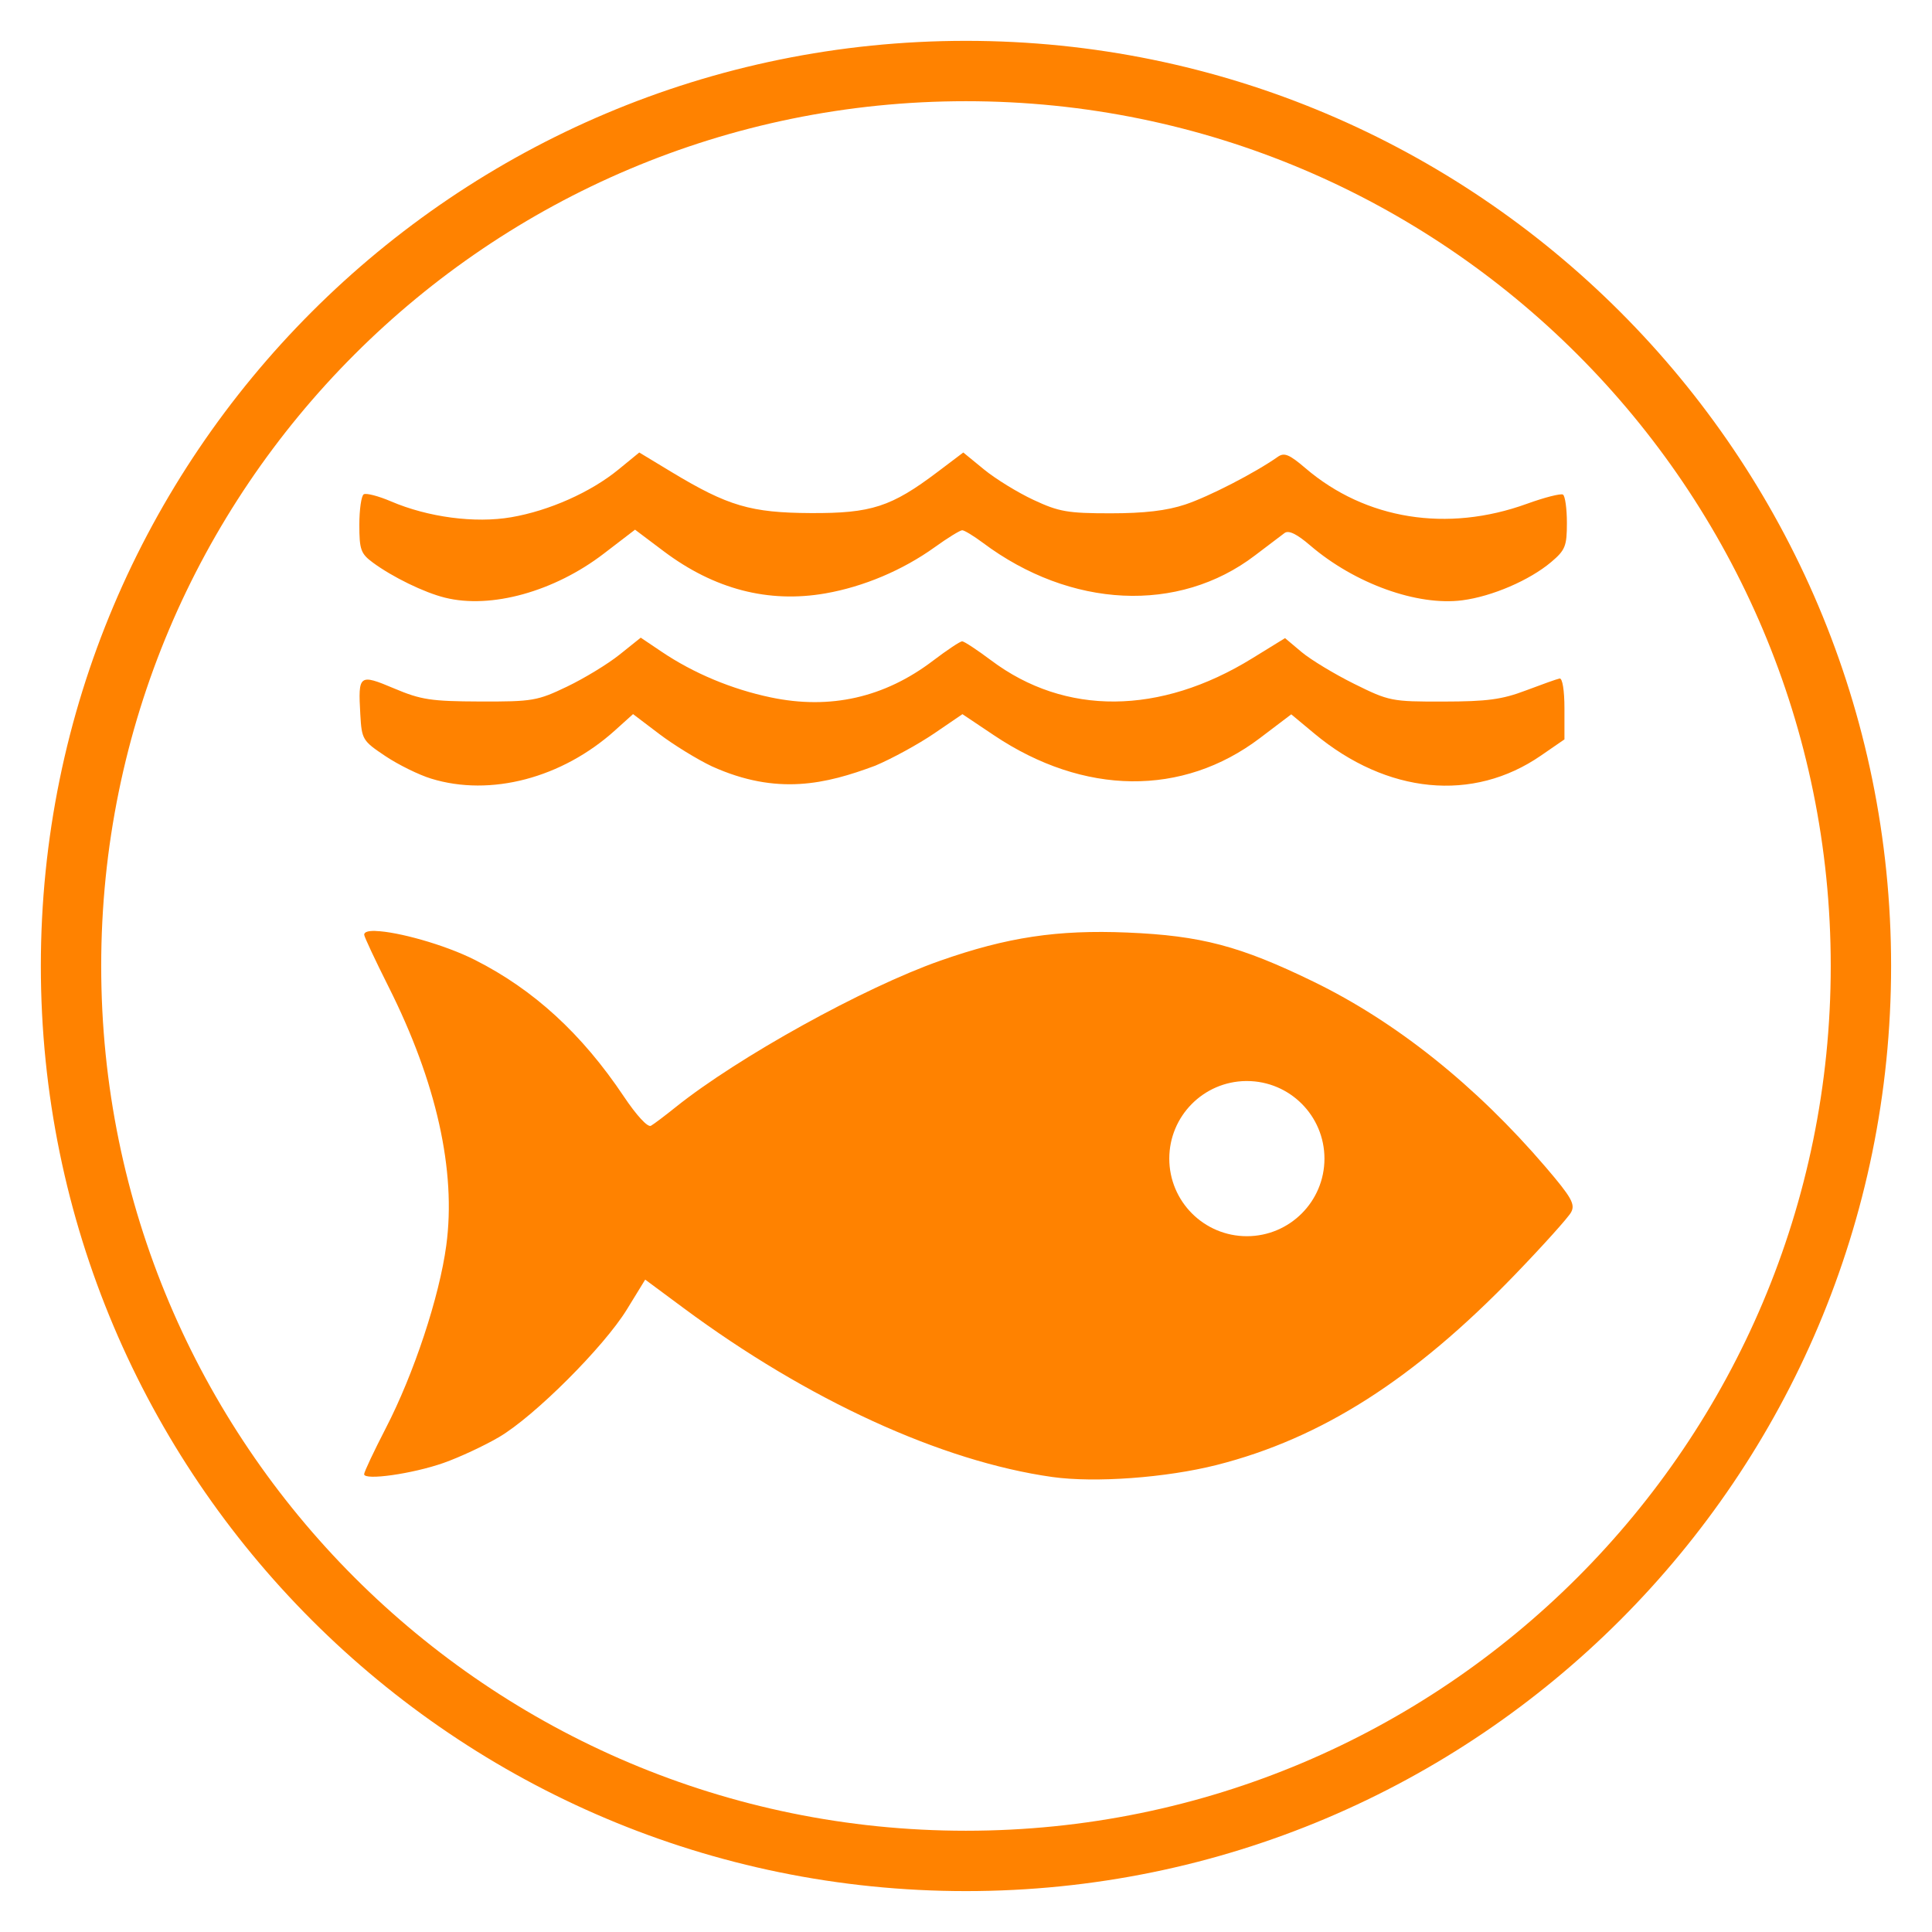
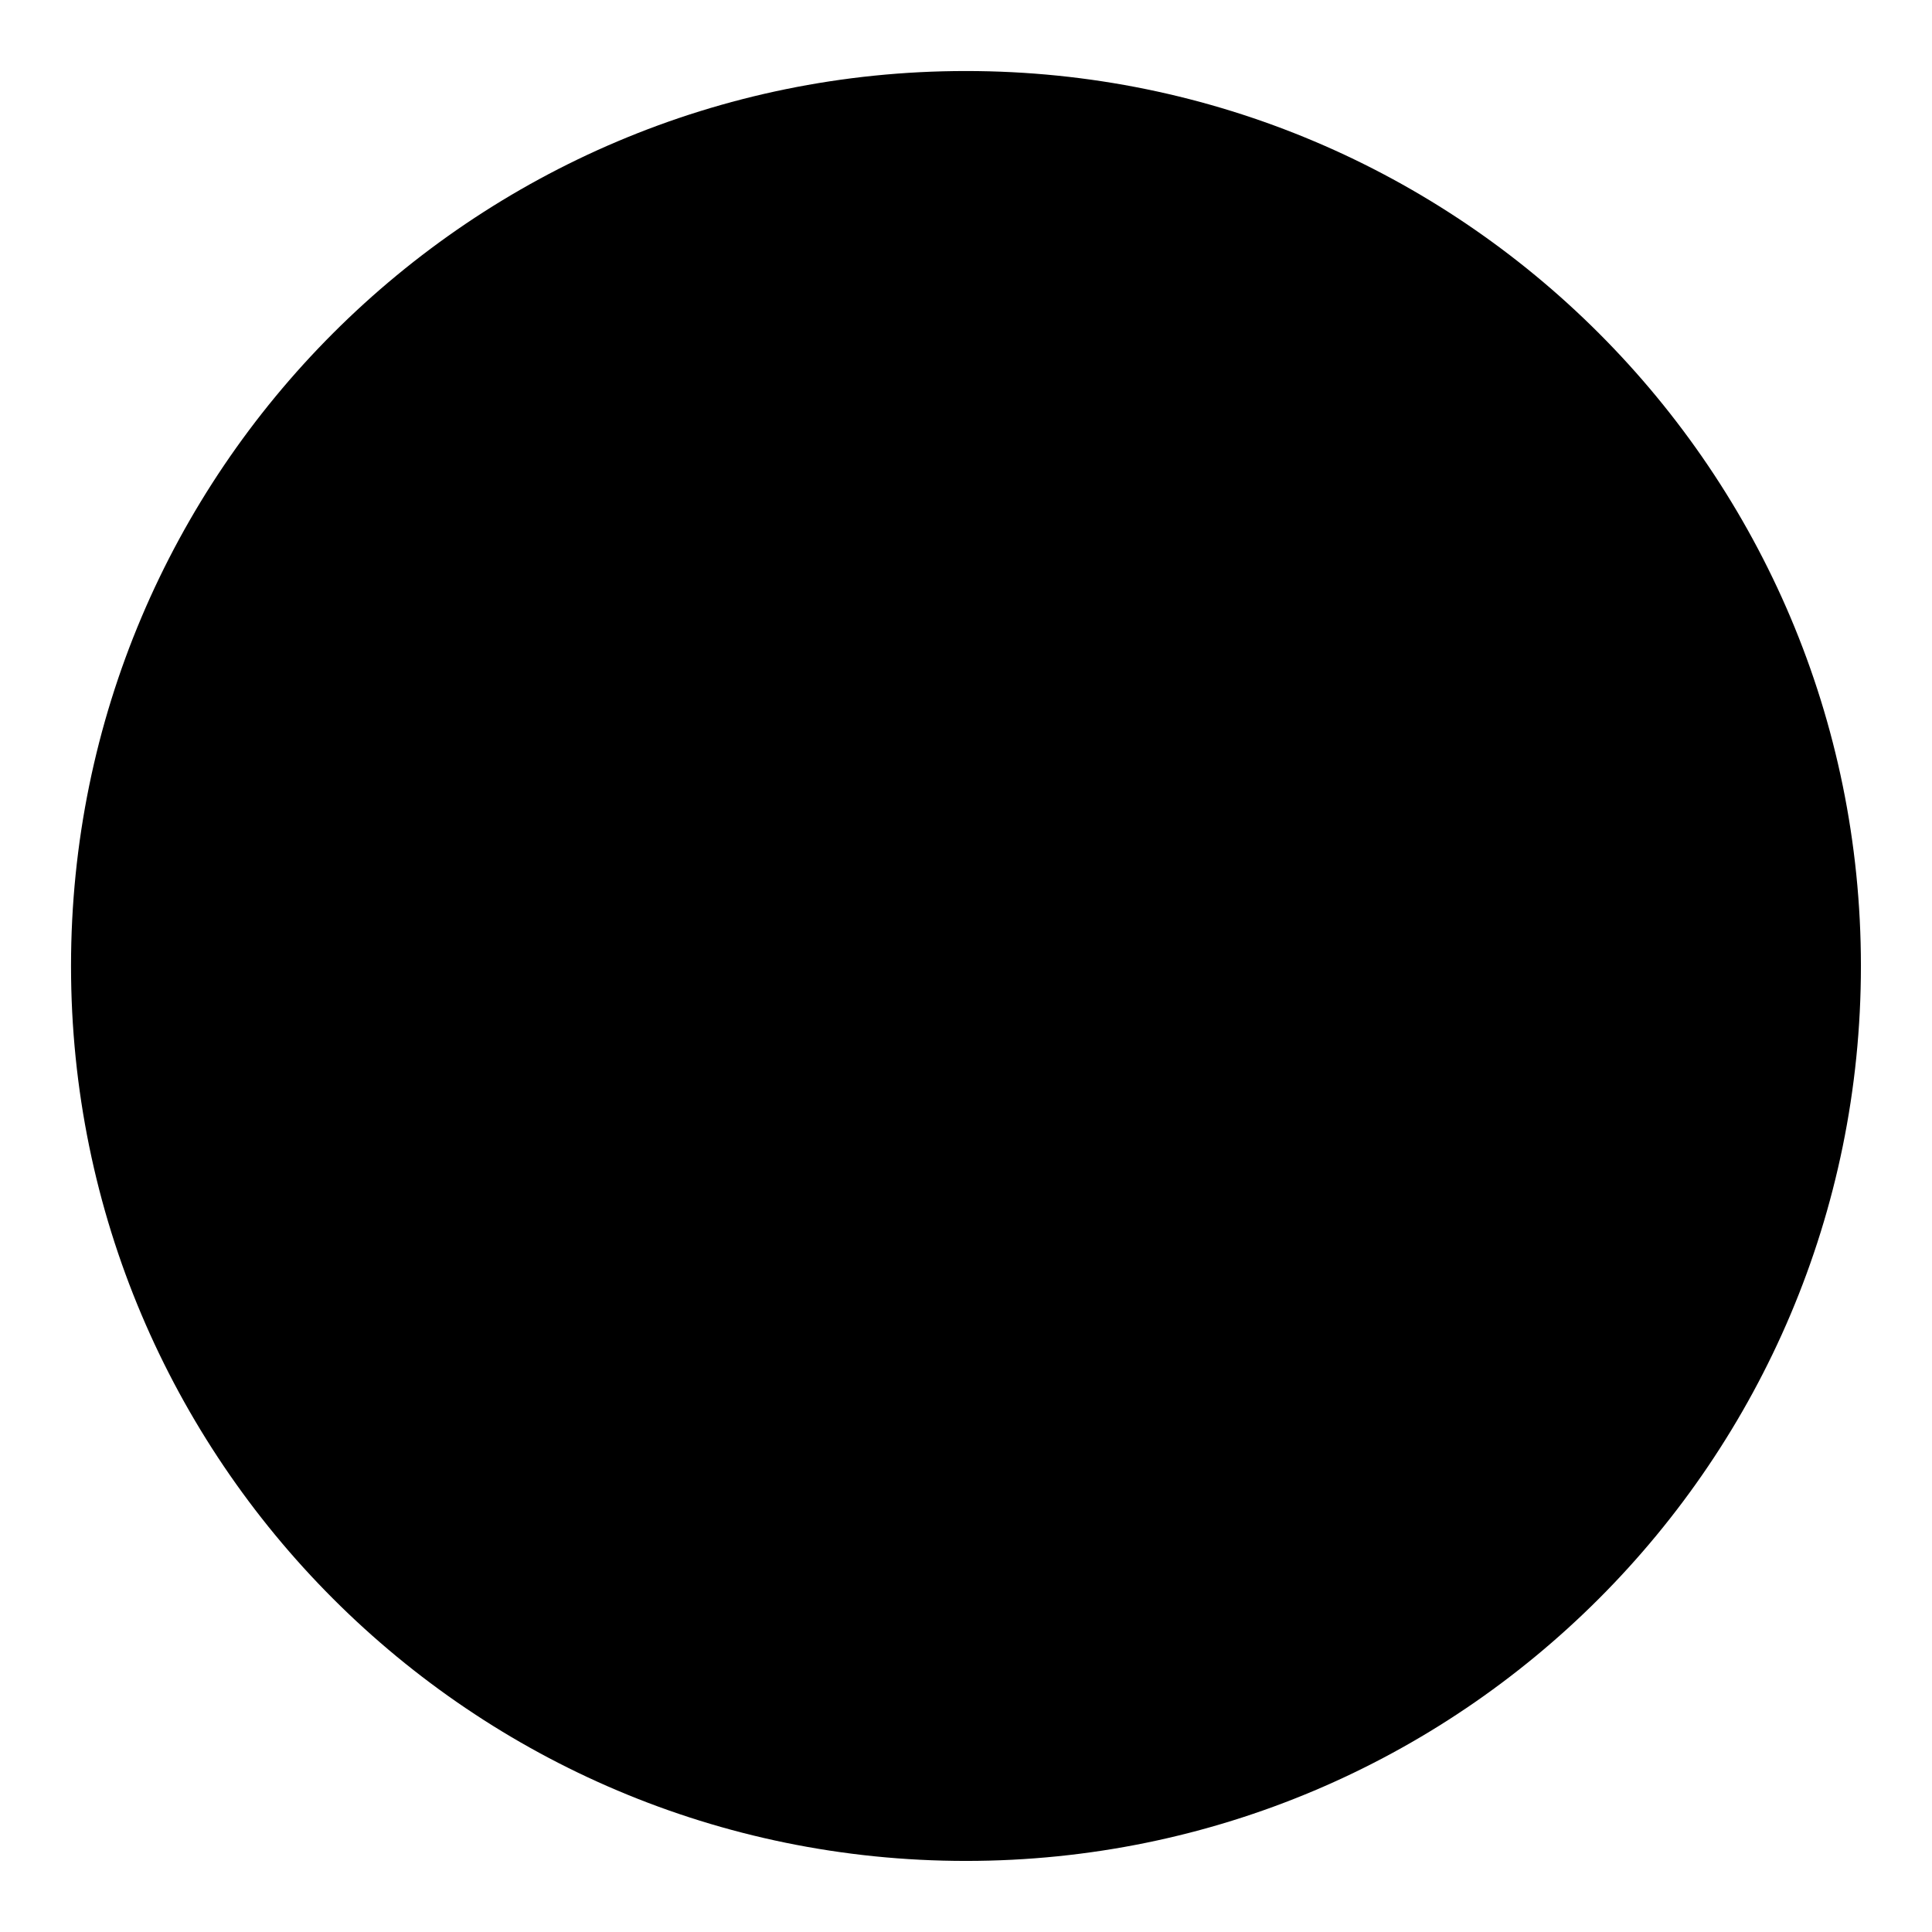
- <svg xmlns="http://www.w3.org/2000/svg" width="128" height="128" viewBox="0 0 33.867 33.867" version="1.1" id="svg8">
-   <defs id="defs2" />
-   <g id="layer1">
-     <circle style="fill:none;stroke:#ff8200;stroke-width:1.058;stroke-linecap:round;stroke-miterlimit:4;stroke-dasharray:none;stroke-opacity:1" id="path833" cx="16.933" cy="16.933" r="15.688" />
-     <path id="path2098" style="opacity:1;fill:#ff8200;fill-opacity:1;stroke-width:0.085" d="m 16.886,7.932 -0.45,0.34 c -0.813,0.614 -1.162,0.727 -2.221,0.722 -1.054,-0.005 -1.454,-0.123 -2.442,-0.719 L 11.206,7.932 10.842,8.23 C 10.356,8.628 9.627,8.953 8.961,9.067 8.325,9.176 7.503,9.067 6.854,8.789 6.634,8.695 6.418,8.639 6.376,8.665 c -0.042,0.026 -0.077,0.267 -0.077,0.535 0,0.434 0.026,0.506 0.236,0.661 0.344,0.254 0.901,0.526 1.266,0.616 0.806,0.201 1.915,-0.106 2.783,-0.772 l 0.548,-0.42 0.505,0.38 c 0.884,0.664 1.831,0.911 2.831,0.737 0.67,-0.117 1.355,-0.406 1.919,-0.811 0.226,-0.163 0.443,-0.296 0.48,-0.296 0.037,0 0.199,0.098 0.36,0.218 1.542,1.155 3.433,1.244 4.77,0.225 0.228,-0.174 0.462,-0.351 0.52,-0.394 0.072,-0.054 0.215,0.015 0.452,0.219 0.78,0.668 1.875,1.062 2.664,0.96 0.523,-0.068 1.18,-0.351 1.559,-0.671 0.247,-0.209 0.275,-0.279 0.275,-0.686 0,-0.249 -0.031,-0.472 -0.069,-0.496 -0.038,-0.023 -0.322,0.049 -0.631,0.161 -1.398,0.507 -2.83,0.277 -3.883,-0.624 -0.283,-0.242 -0.372,-0.279 -0.485,-0.199 -0.399,0.281 -1.209,0.698 -1.62,0.835 -0.327,0.109 -0.718,0.155 -1.313,0.155 -0.749,0 -0.905,-0.027 -1.349,-0.235 C 17.84,8.634 17.45,8.394 17.25,8.23 Z m -5.654,3.246 -0.371,0.297 c -0.204,0.164 -0.619,0.416 -0.921,0.561 -0.519,0.249 -0.605,0.264 -1.524,0.261 -0.86,-0.003 -1.036,-0.03 -1.507,-0.229 -0.614,-0.259 -0.633,-0.245 -0.593,0.454 0.025,0.441 0.039,0.464 0.438,0.731 0.227,0.152 0.588,0.33 0.804,0.396 1.041,0.321 2.297,-0.01 3.225,-0.848 l 0.314,-0.283 0.459,0.348 c 0.252,0.191 0.668,0.447 0.924,0.568 1.142,0.516 1.998,0.311 2.863,-0.012 0.294,-0.124 0.758,-0.378 1.031,-0.564 l 0.497,-0.339 0.551,0.369 c 1.579,1.059 3.307,1.078 4.663,0.051 l 0.55,-0.417 0.405,0.337 c 1.276,1.062 2.78,1.208 3.972,0.386 l 0.412,-0.284 v -0.542 c 0,-0.316 -0.035,-0.534 -0.085,-0.525 -0.047,0.009 -0.313,0.104 -0.593,0.21 -0.416,0.158 -0.678,0.193 -1.443,0.194 -0.91,0.002 -0.953,-0.007 -1.566,-0.311 -0.347,-0.172 -0.761,-0.423 -0.921,-0.557 l -0.29,-0.244 -0.578,0.356 c -1.614,0.995 -3.278,1.008 -4.575,0.033 -0.244,-0.183 -0.472,-0.333 -0.507,-0.333 -0.035,0 -0.265,0.153 -0.511,0.34 -0.851,0.647 -1.802,0.862 -2.844,0.643 -0.684,-0.143 -1.357,-0.425 -1.915,-0.802 z m -4.646,5.141 c -0.126,-0.004 -0.202,0.016 -0.202,0.066 3.6e-4,0.035 0.192,0.444 0.426,0.91 0.842,1.675 1.189,3.231 1.013,4.537 -0.121,0.901 -0.568,2.251 -1.06,3.203 -0.209,0.405 -0.38,0.768 -0.38,0.807 0,0.114 0.846,-0.006 1.391,-0.197 0.276,-0.097 0.714,-0.301 0.973,-0.453 0.619,-0.363 1.838,-1.58 2.242,-2.238 l 0.321,-0.523 0.672,0.498 c 2.175,1.613 4.525,2.689 6.464,2.962 0.749,0.105 1.994,0.014 2.883,-0.211 1.833,-0.465 3.453,-1.498 5.22,-3.328 0.497,-0.515 0.943,-1.011 0.992,-1.102 0.075,-0.14 0.008,-0.26 -0.445,-0.79 -1.226,-1.432 -2.622,-2.547 -4.071,-3.252 -1.285,-0.625 -1.972,-0.807 -3.264,-0.861 -1.226,-0.051 -2.106,0.081 -3.283,0.495 -1.334,0.469 -3.542,1.691 -4.633,2.565 -0.186,0.149 -0.381,0.297 -0.434,0.327 -0.056,0.033 -0.251,-0.178 -0.476,-0.514 C 10.2,18.122 9.356,17.348 8.325,16.827 7.786,16.555 6.963,16.331 6.586,16.32 Z m 15.253,2.631 a 1.36,1.36 0 0 1 0.018,0 1.36,1.36 0 0 1 1.36,1.36 1.36,1.36 0 0 1 -1.36,1.36 1.36,1.36 0 0 1 -1.36,-1.36 1.36,1.36 0 0 1 1.342,-1.36 z" />
+ <svg xmlns="http://www.w3.org/2000/svg" width="128" height="128" viewBox="0 0 33.867 33.867" version="1.1">
+   <g>
+     <circle class="sdg-circle" cx="16.933" cy="16.933" r="15.688" />
+     <path class="sdg-drawing" d="m 16.886,7.932 -0.45,0.34 c -0.813,0.614 -1.162,0.727 -2.221,0.722 -1.054,-0.005 -1.454,-0.123 -2.442,-0.719 L 11.206,7.932 10.842,8.23 C 10.356,8.628 9.627,8.953 8.961,9.067 8.325,9.176 7.503,9.067 6.854,8.789 6.634,8.695 6.418,8.639 6.376,8.665 c -0.042,0.026 -0.077,0.267 -0.077,0.535 0,0.434 0.026,0.506 0.236,0.661 0.344,0.254 0.901,0.526 1.266,0.616 0.806,0.201 1.915,-0.106 2.783,-0.772 l 0.548,-0.42 0.505,0.38 c 0.884,0.664 1.831,0.911 2.831,0.737 0.67,-0.117 1.355,-0.406 1.919,-0.811 0.226,-0.163 0.443,-0.296 0.48,-0.296 0.037,0 0.199,0.098 0.36,0.218 1.542,1.155 3.433,1.244 4.77,0.225 0.228,-0.174 0.462,-0.351 0.52,-0.394 0.072,-0.054 0.215,0.015 0.452,0.219 0.78,0.668 1.875,1.062 2.664,0.96 0.523,-0.068 1.18,-0.351 1.559,-0.671 0.247,-0.209 0.275,-0.279 0.275,-0.686 0,-0.249 -0.031,-0.472 -0.069,-0.496 -0.038,-0.023 -0.322,0.049 -0.631,0.161 -1.398,0.507 -2.83,0.277 -3.883,-0.624 -0.283,-0.242 -0.372,-0.279 -0.485,-0.199 -0.399,0.281 -1.209,0.698 -1.62,0.835 -0.327,0.109 -0.718,0.155 -1.313,0.155 -0.749,0 -0.905,-0.027 -1.349,-0.235 C 17.84,8.634 17.45,8.394 17.25,8.23 Z m -5.654,3.246 -0.371,0.297 c -0.204,0.164 -0.619,0.416 -0.921,0.561 -0.519,0.249 -0.605,0.264 -1.524,0.261 -0.86,-0.003 -1.036,-0.03 -1.507,-0.229 -0.614,-0.259 -0.633,-0.245 -0.593,0.454 0.025,0.441 0.039,0.464 0.438,0.731 0.227,0.152 0.588,0.33 0.804,0.396 1.041,0.321 2.297,-0.01 3.225,-0.848 l 0.314,-0.283 0.459,0.348 c 0.252,0.191 0.668,0.447 0.924,0.568 1.142,0.516 1.998,0.311 2.863,-0.012 0.294,-0.124 0.758,-0.378 1.031,-0.564 l 0.497,-0.339 0.551,0.369 c 1.579,1.059 3.307,1.078 4.663,0.051 l 0.55,-0.417 0.405,0.337 c 1.276,1.062 2.78,1.208 3.972,0.386 l 0.412,-0.284 v -0.542 c 0,-0.316 -0.035,-0.534 -0.085,-0.525 -0.047,0.009 -0.313,0.104 -0.593,0.21 -0.416,0.158 -0.678,0.193 -1.443,0.194 -0.91,0.002 -0.953,-0.007 -1.566,-0.311 -0.347,-0.172 -0.761,-0.423 -0.921,-0.557 l -0.29,-0.244 -0.578,0.356 c -1.614,0.995 -3.278,1.008 -4.575,0.033 -0.244,-0.183 -0.472,-0.333 -0.507,-0.333 -0.035,0 -0.265,0.153 -0.511,0.34 -0.851,0.647 -1.802,0.862 -2.844,0.643 -0.684,-0.143 -1.357,-0.425 -1.915,-0.802 z m -4.646,5.141 c -0.126,-0.004 -0.202,0.016 -0.202,0.066 3.6e-4,0.035 0.192,0.444 0.426,0.91 0.842,1.675 1.189,3.231 1.013,4.537 -0.121,0.901 -0.568,2.251 -1.06,3.203 -0.209,0.405 -0.38,0.768 -0.38,0.807 0,0.114 0.846,-0.006 1.391,-0.197 0.276,-0.097 0.714,-0.301 0.973,-0.453 0.619,-0.363 1.838,-1.58 2.242,-2.238 l 0.321,-0.523 0.672,0.498 c 2.175,1.613 4.525,2.689 6.464,2.962 0.749,0.105 1.994,0.014 2.883,-0.211 1.833,-0.465 3.453,-1.498 5.22,-3.328 0.497,-0.515 0.943,-1.011 0.992,-1.102 0.075,-0.14 0.008,-0.26 -0.445,-0.79 -1.226,-1.432 -2.622,-2.547 -4.071,-3.252 -1.285,-0.625 -1.972,-0.807 -3.264,-0.861 -1.226,-0.051 -2.106,0.081 -3.283,0.495 -1.334,0.469 -3.542,1.691 -4.633,2.565 -0.186,0.149 -0.381,0.297 -0.434,0.327 -0.056,0.033 -0.251,-0.178 -0.476,-0.514 C 10.2,18.122 9.356,17.348 8.325,16.827 7.786,16.555 6.963,16.331 6.586,16.32 Z m 15.253,2.631 a 1.36,1.36 0 0 1 0.018,0 1.36,1.36 0 0 1 1.36,1.36 1.36,1.36 0 0 1 -1.36,1.36 1.36,1.36 0 0 1 -1.36,-1.36 1.36,1.36 0 0 1 1.342,-1.36 z" />
  </g>
</svg>
